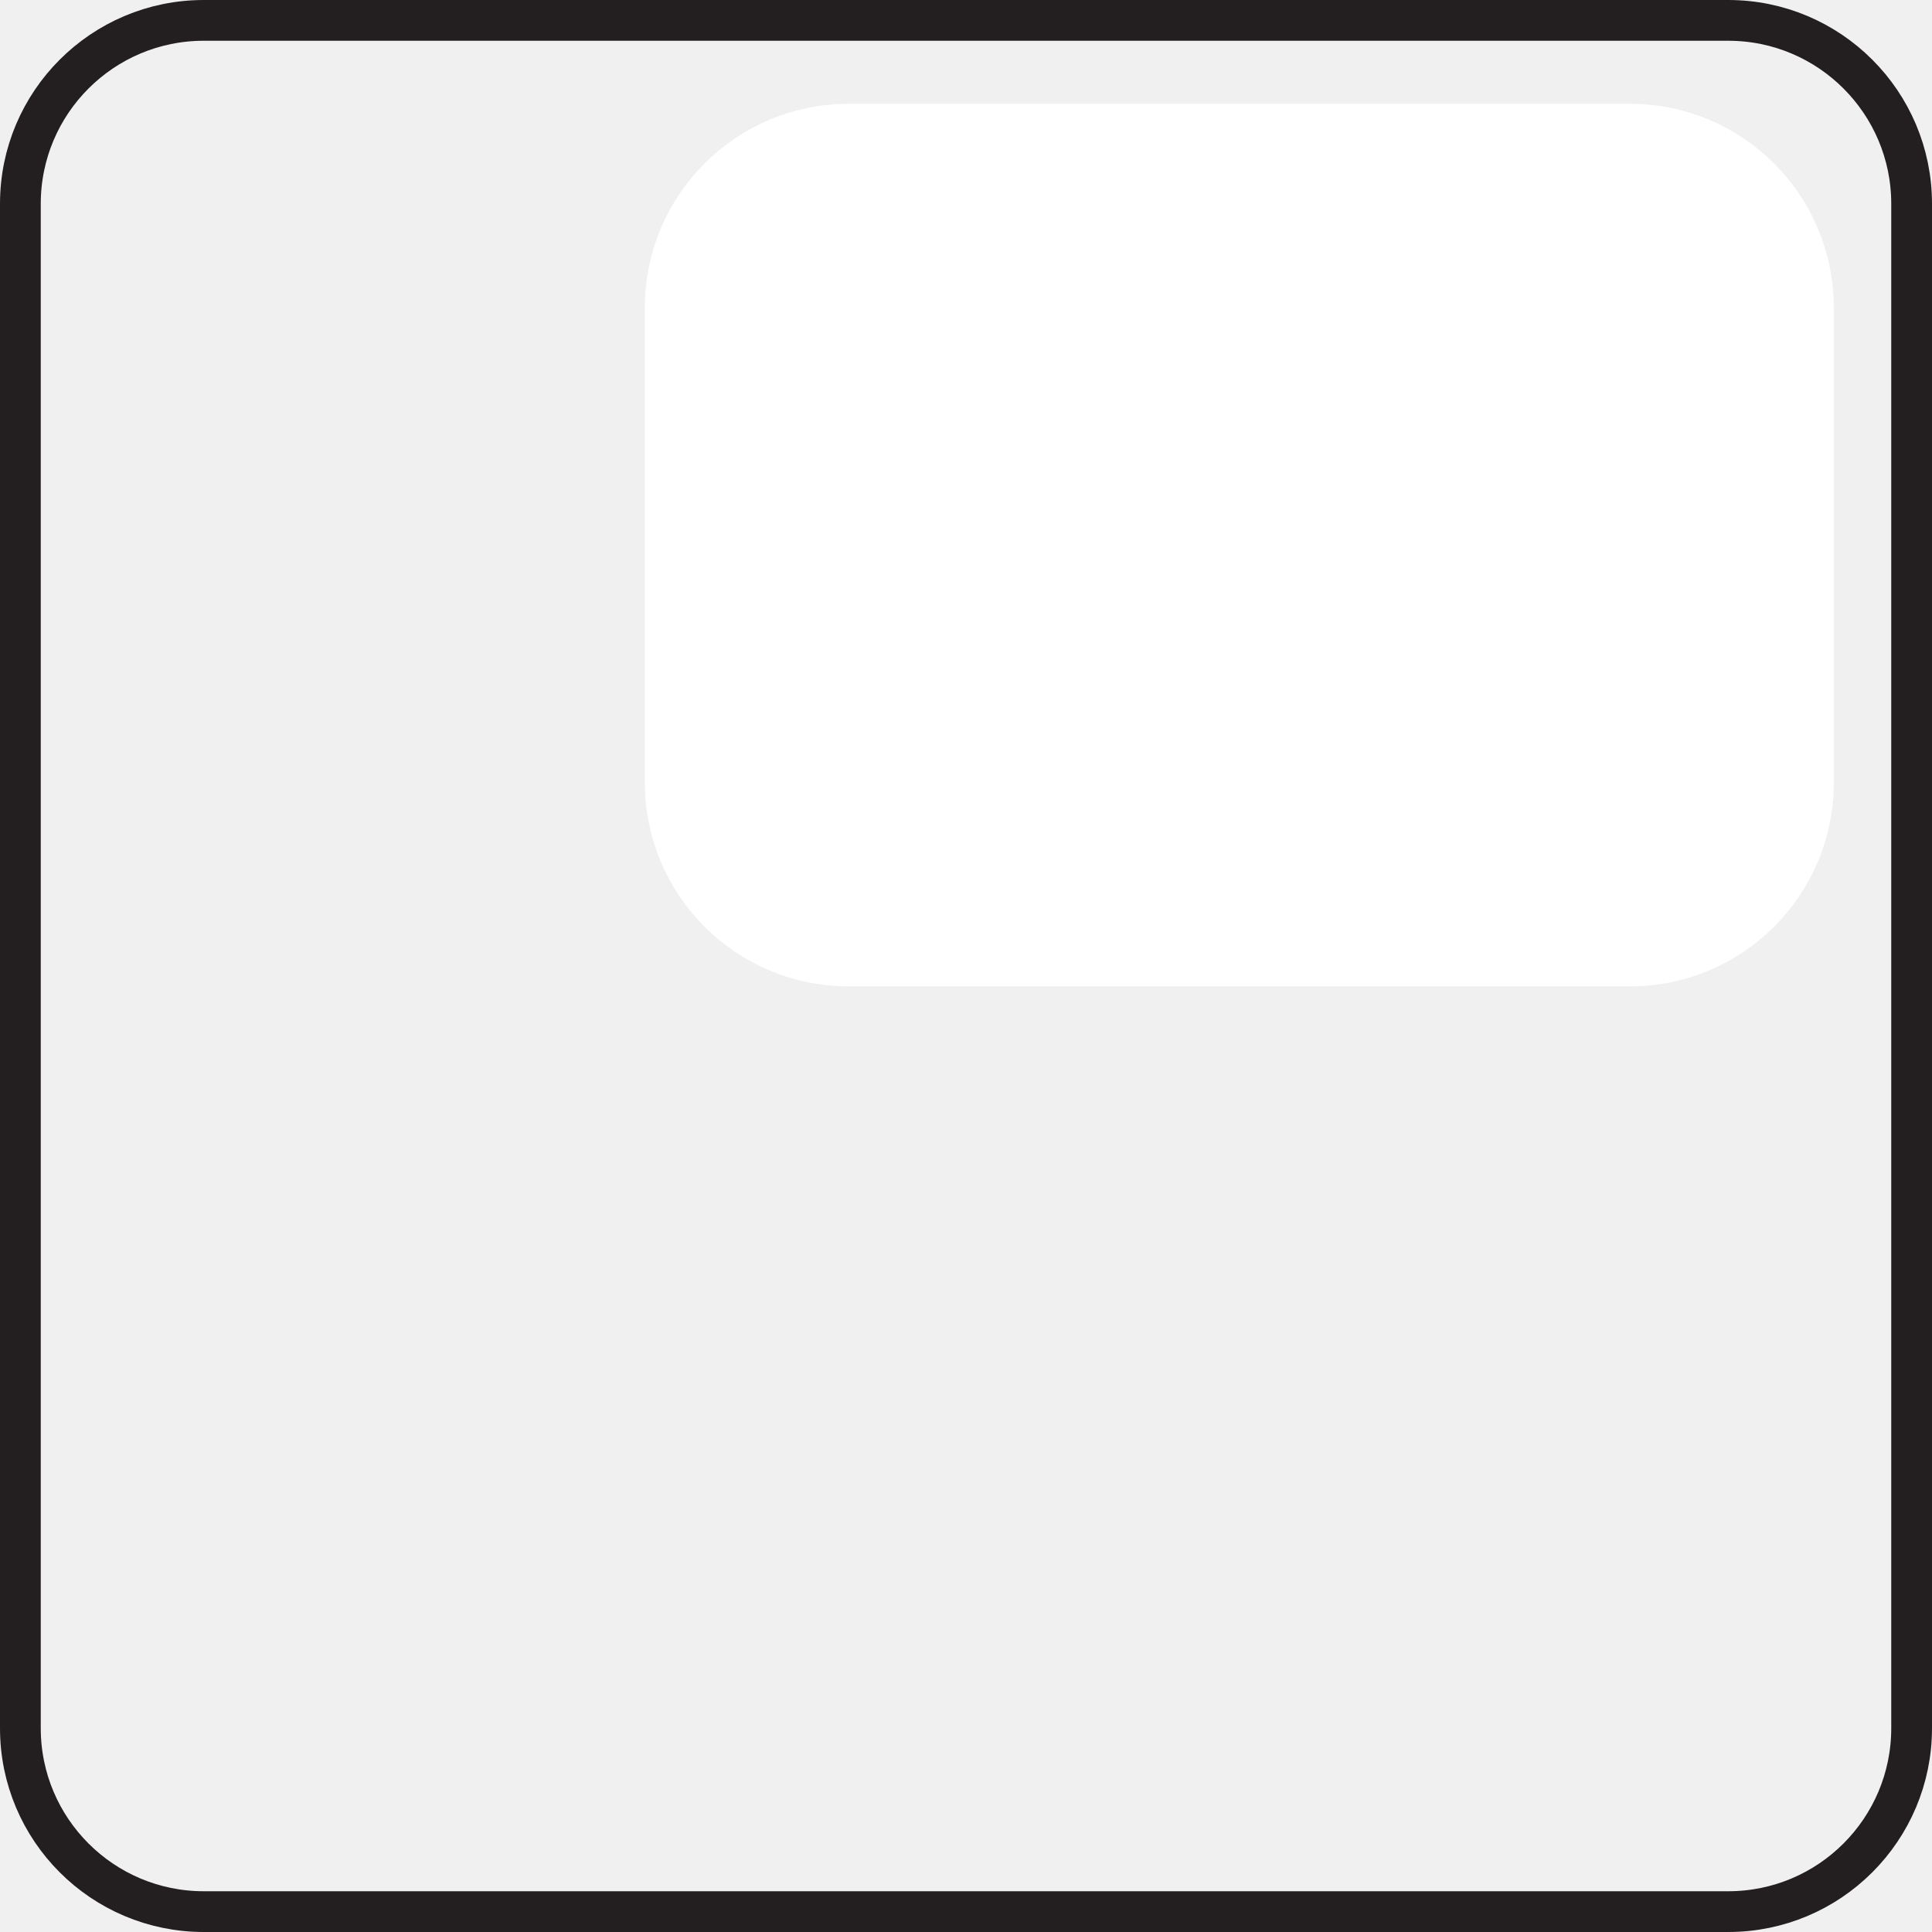
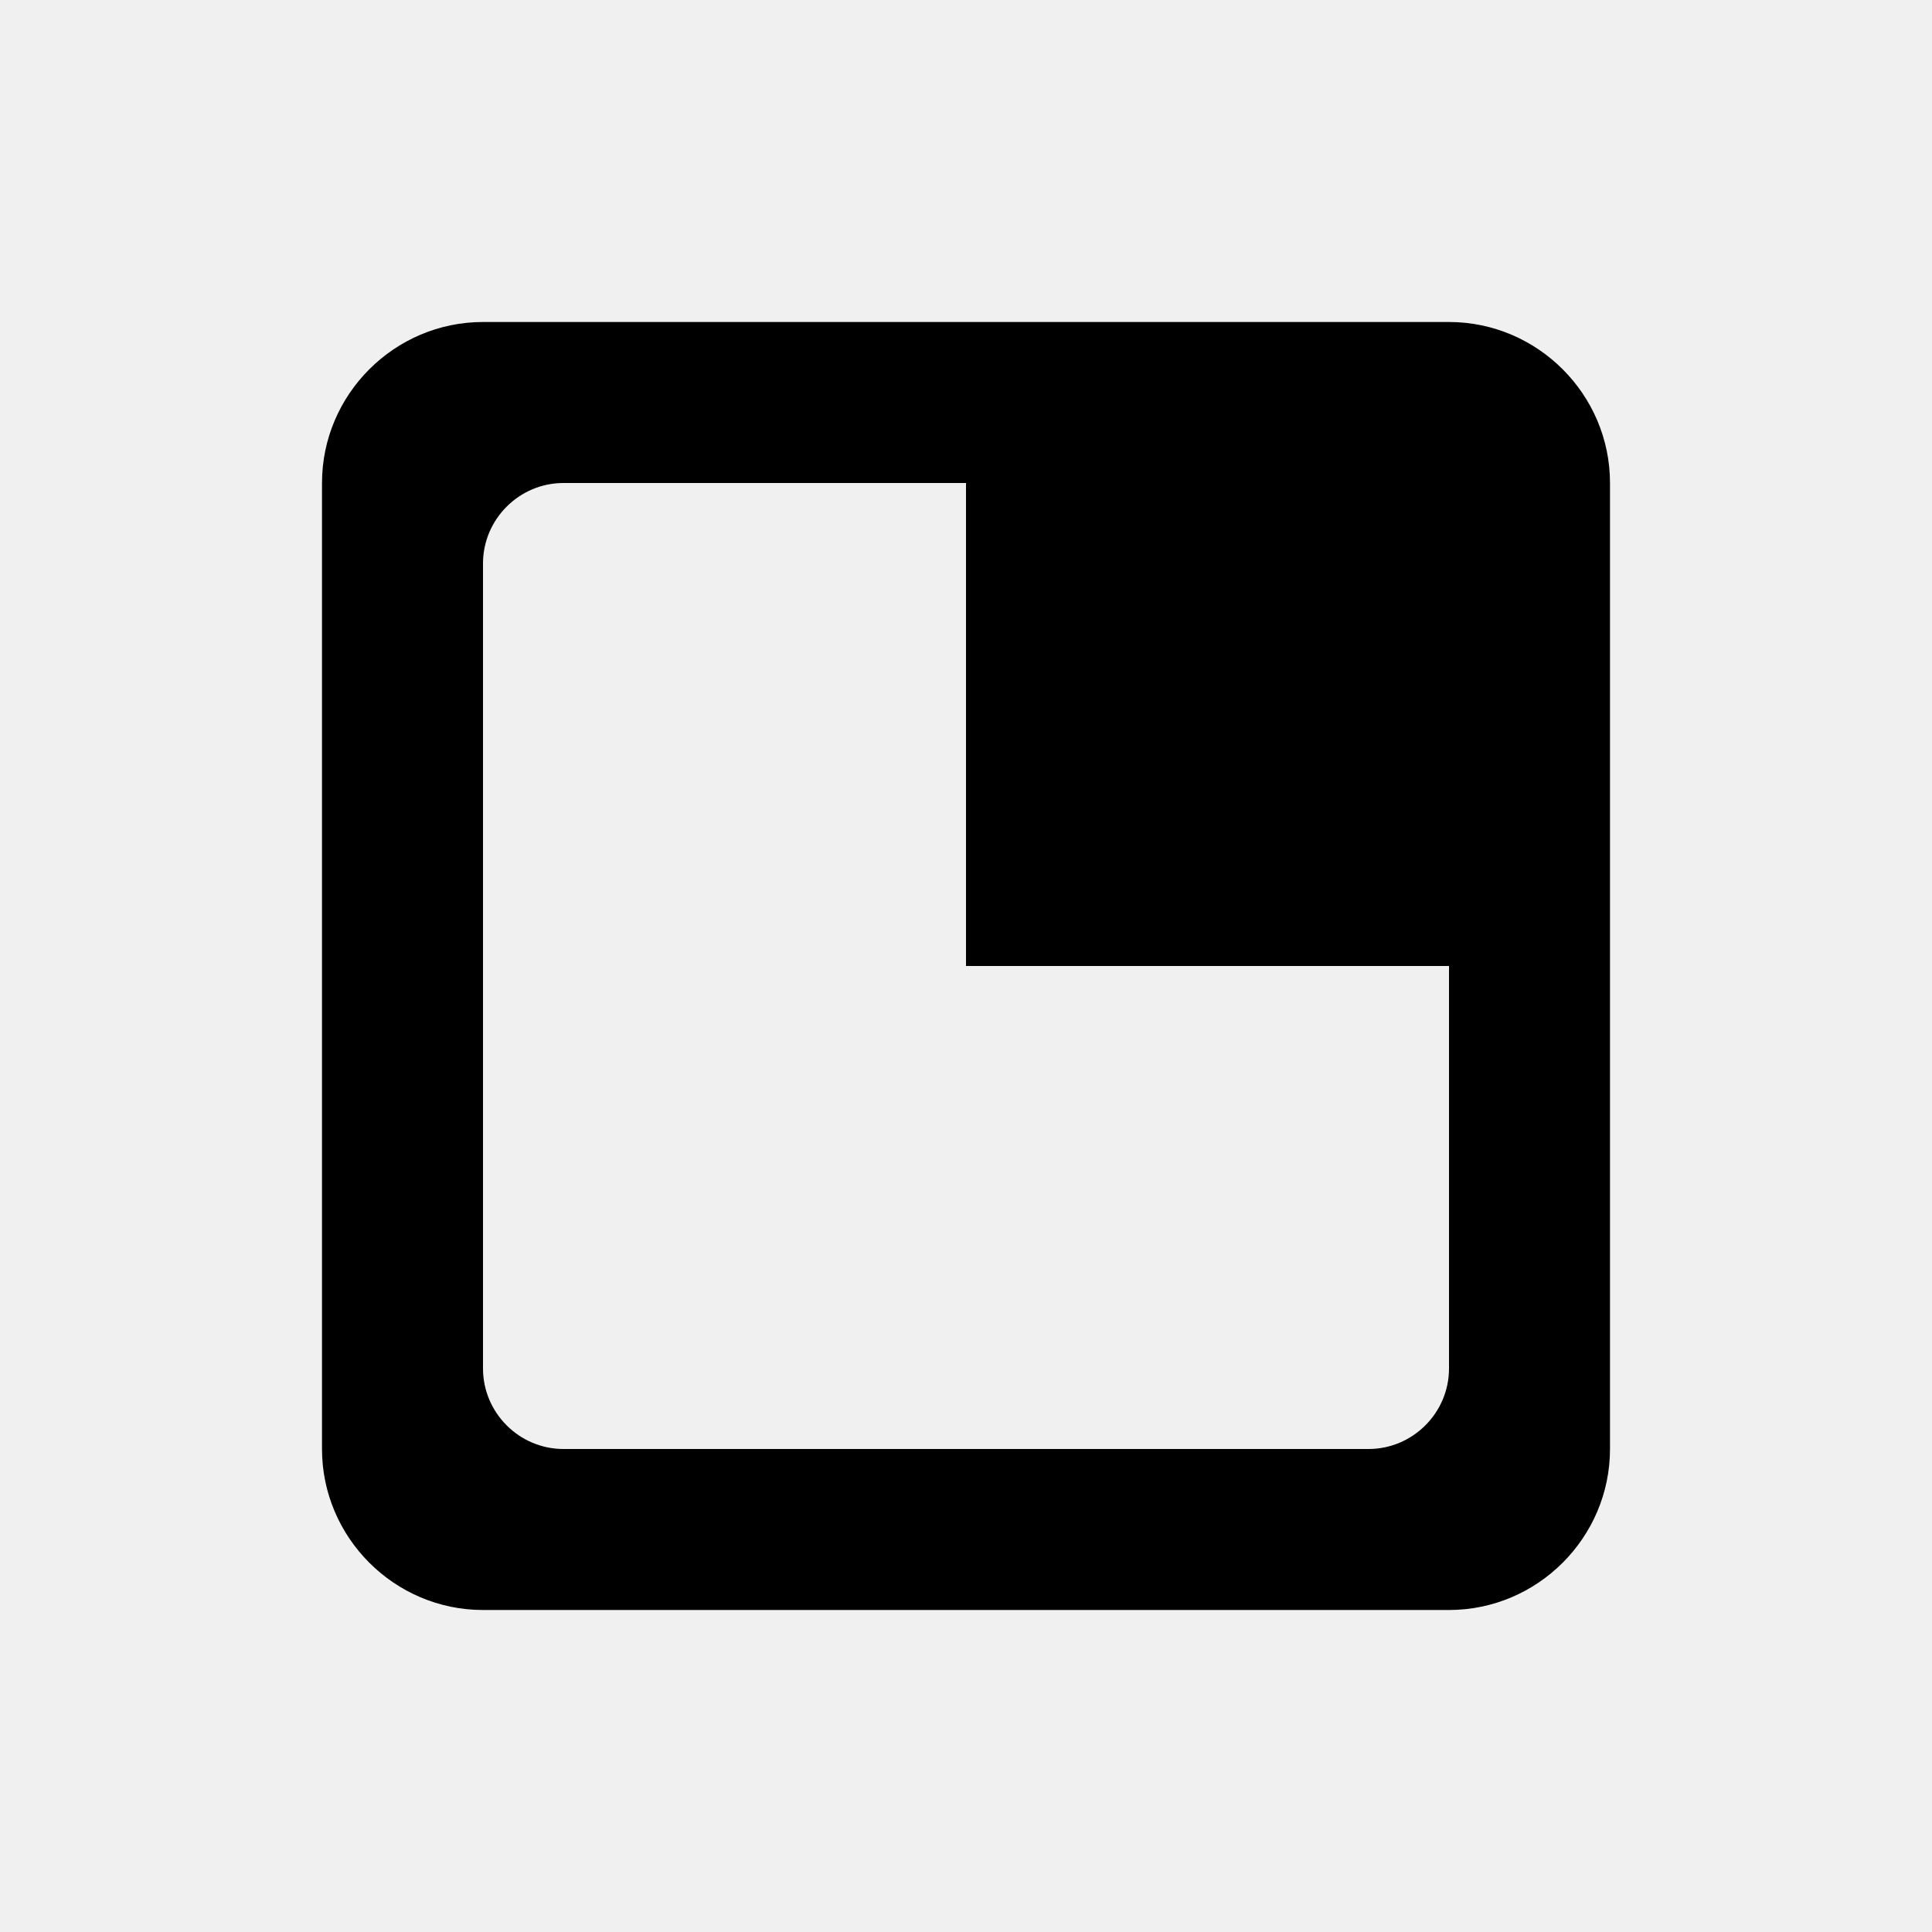
- <svg xmlns="http://www.w3.org/2000/svg" id="Layer_1" data-name="Layer 1" viewBox="0 0 948.03 948.03">
-   <defs>
-     <style>
-       .cls-1 {
-         fill: #fff;
-         stroke: #fff;
-       }
- 
-       .cls-1, .cls-2 {
-         stroke-miterlimit: 10;
-         stroke-width: 20px;
-       }
- 
-       .cls-2 {
-         fill: none;
-         stroke: #231f20;
-       }
-     </style>
-   </defs>
-   <rect class="cls-2" x="10" y="10" width="928.03" height="928.03" rx="90" ry="90" />
-   <rect class="cls-1" x="326.42" y="60.94" width="563.43" height="413.07" rx="90" ry="90" />
+ <svg xmlns="http://www.w3.org/2000/svg" width="96" height="96" viewBox="0 0 96 96" fill="none">
+   <path fill-rule="evenodd" clip-rule="evenodd" d="M24 16H72C76.4 16 80 19.6 80 24V72C80 76.4 76.4 80 72 80H24C19.6 80 16 76.4 16 72V24C16 19.6 19.6 16 24 16ZM24 68C24 70.2 25.8 72 28 72H68C70.2 72 72 70.2 72 68V48H48V24H28C25.8 24 24 25.8 24 28V68Z" fill="currentColor" />
</svg>
